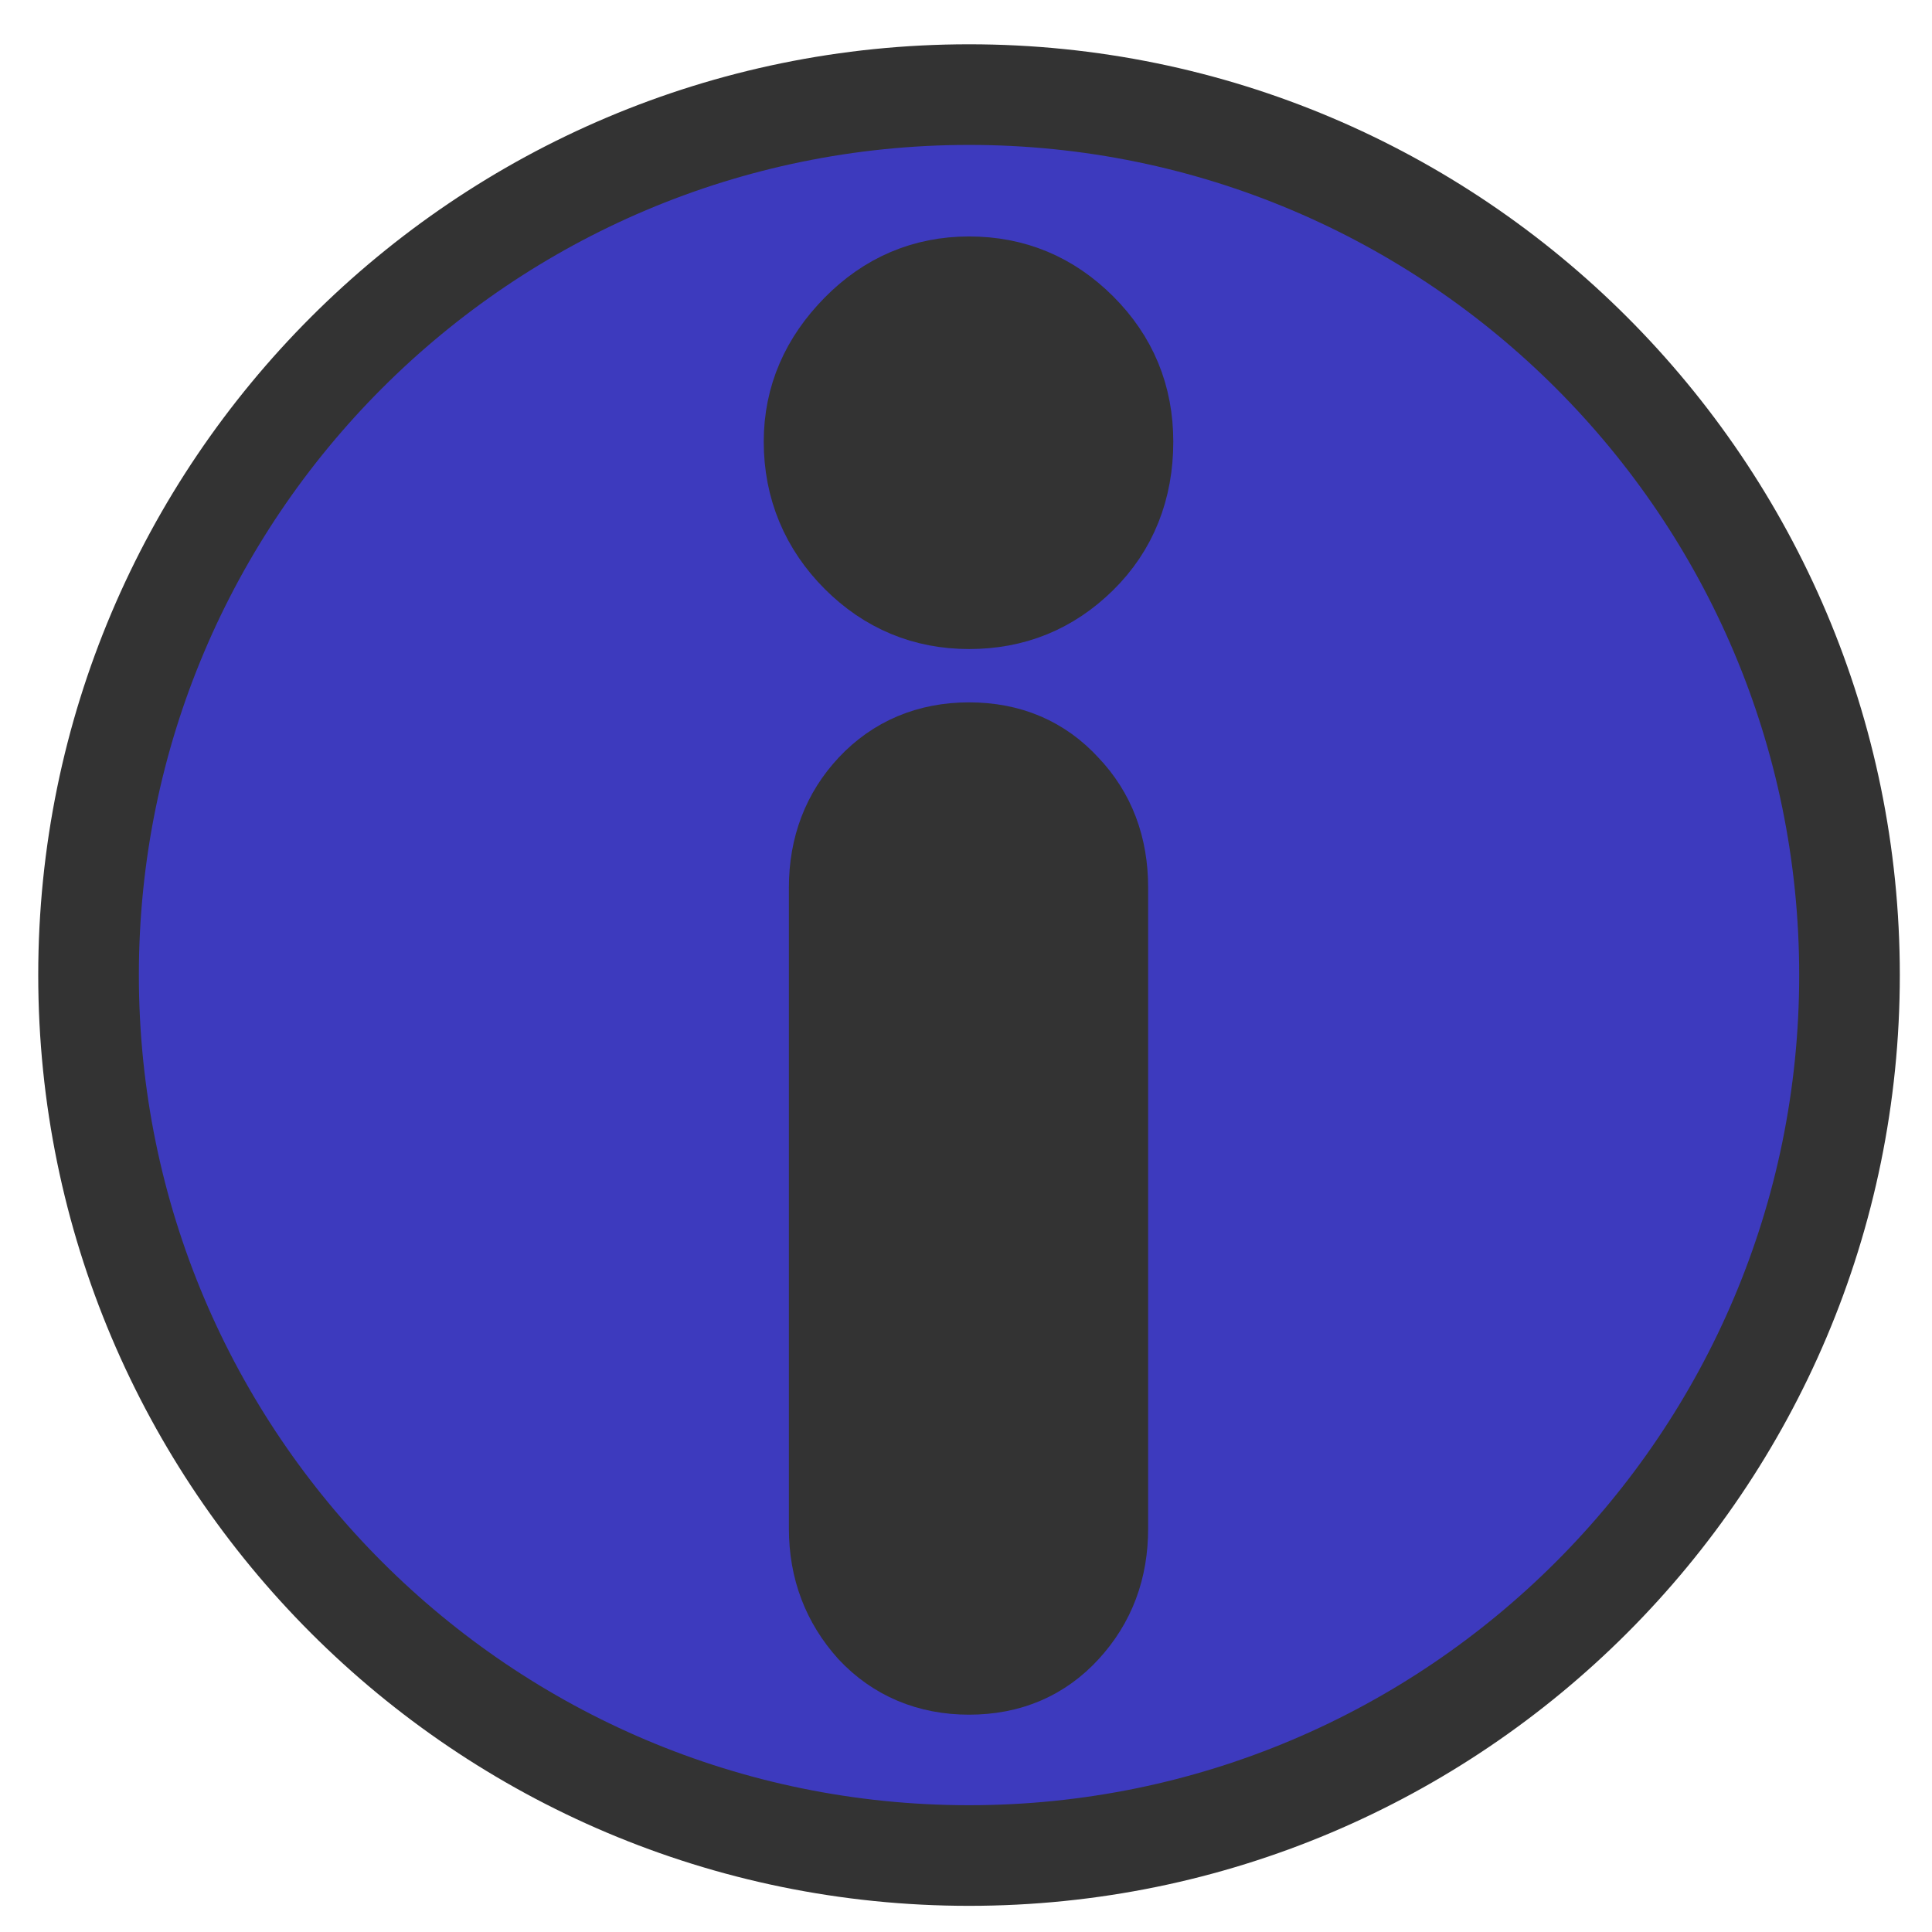
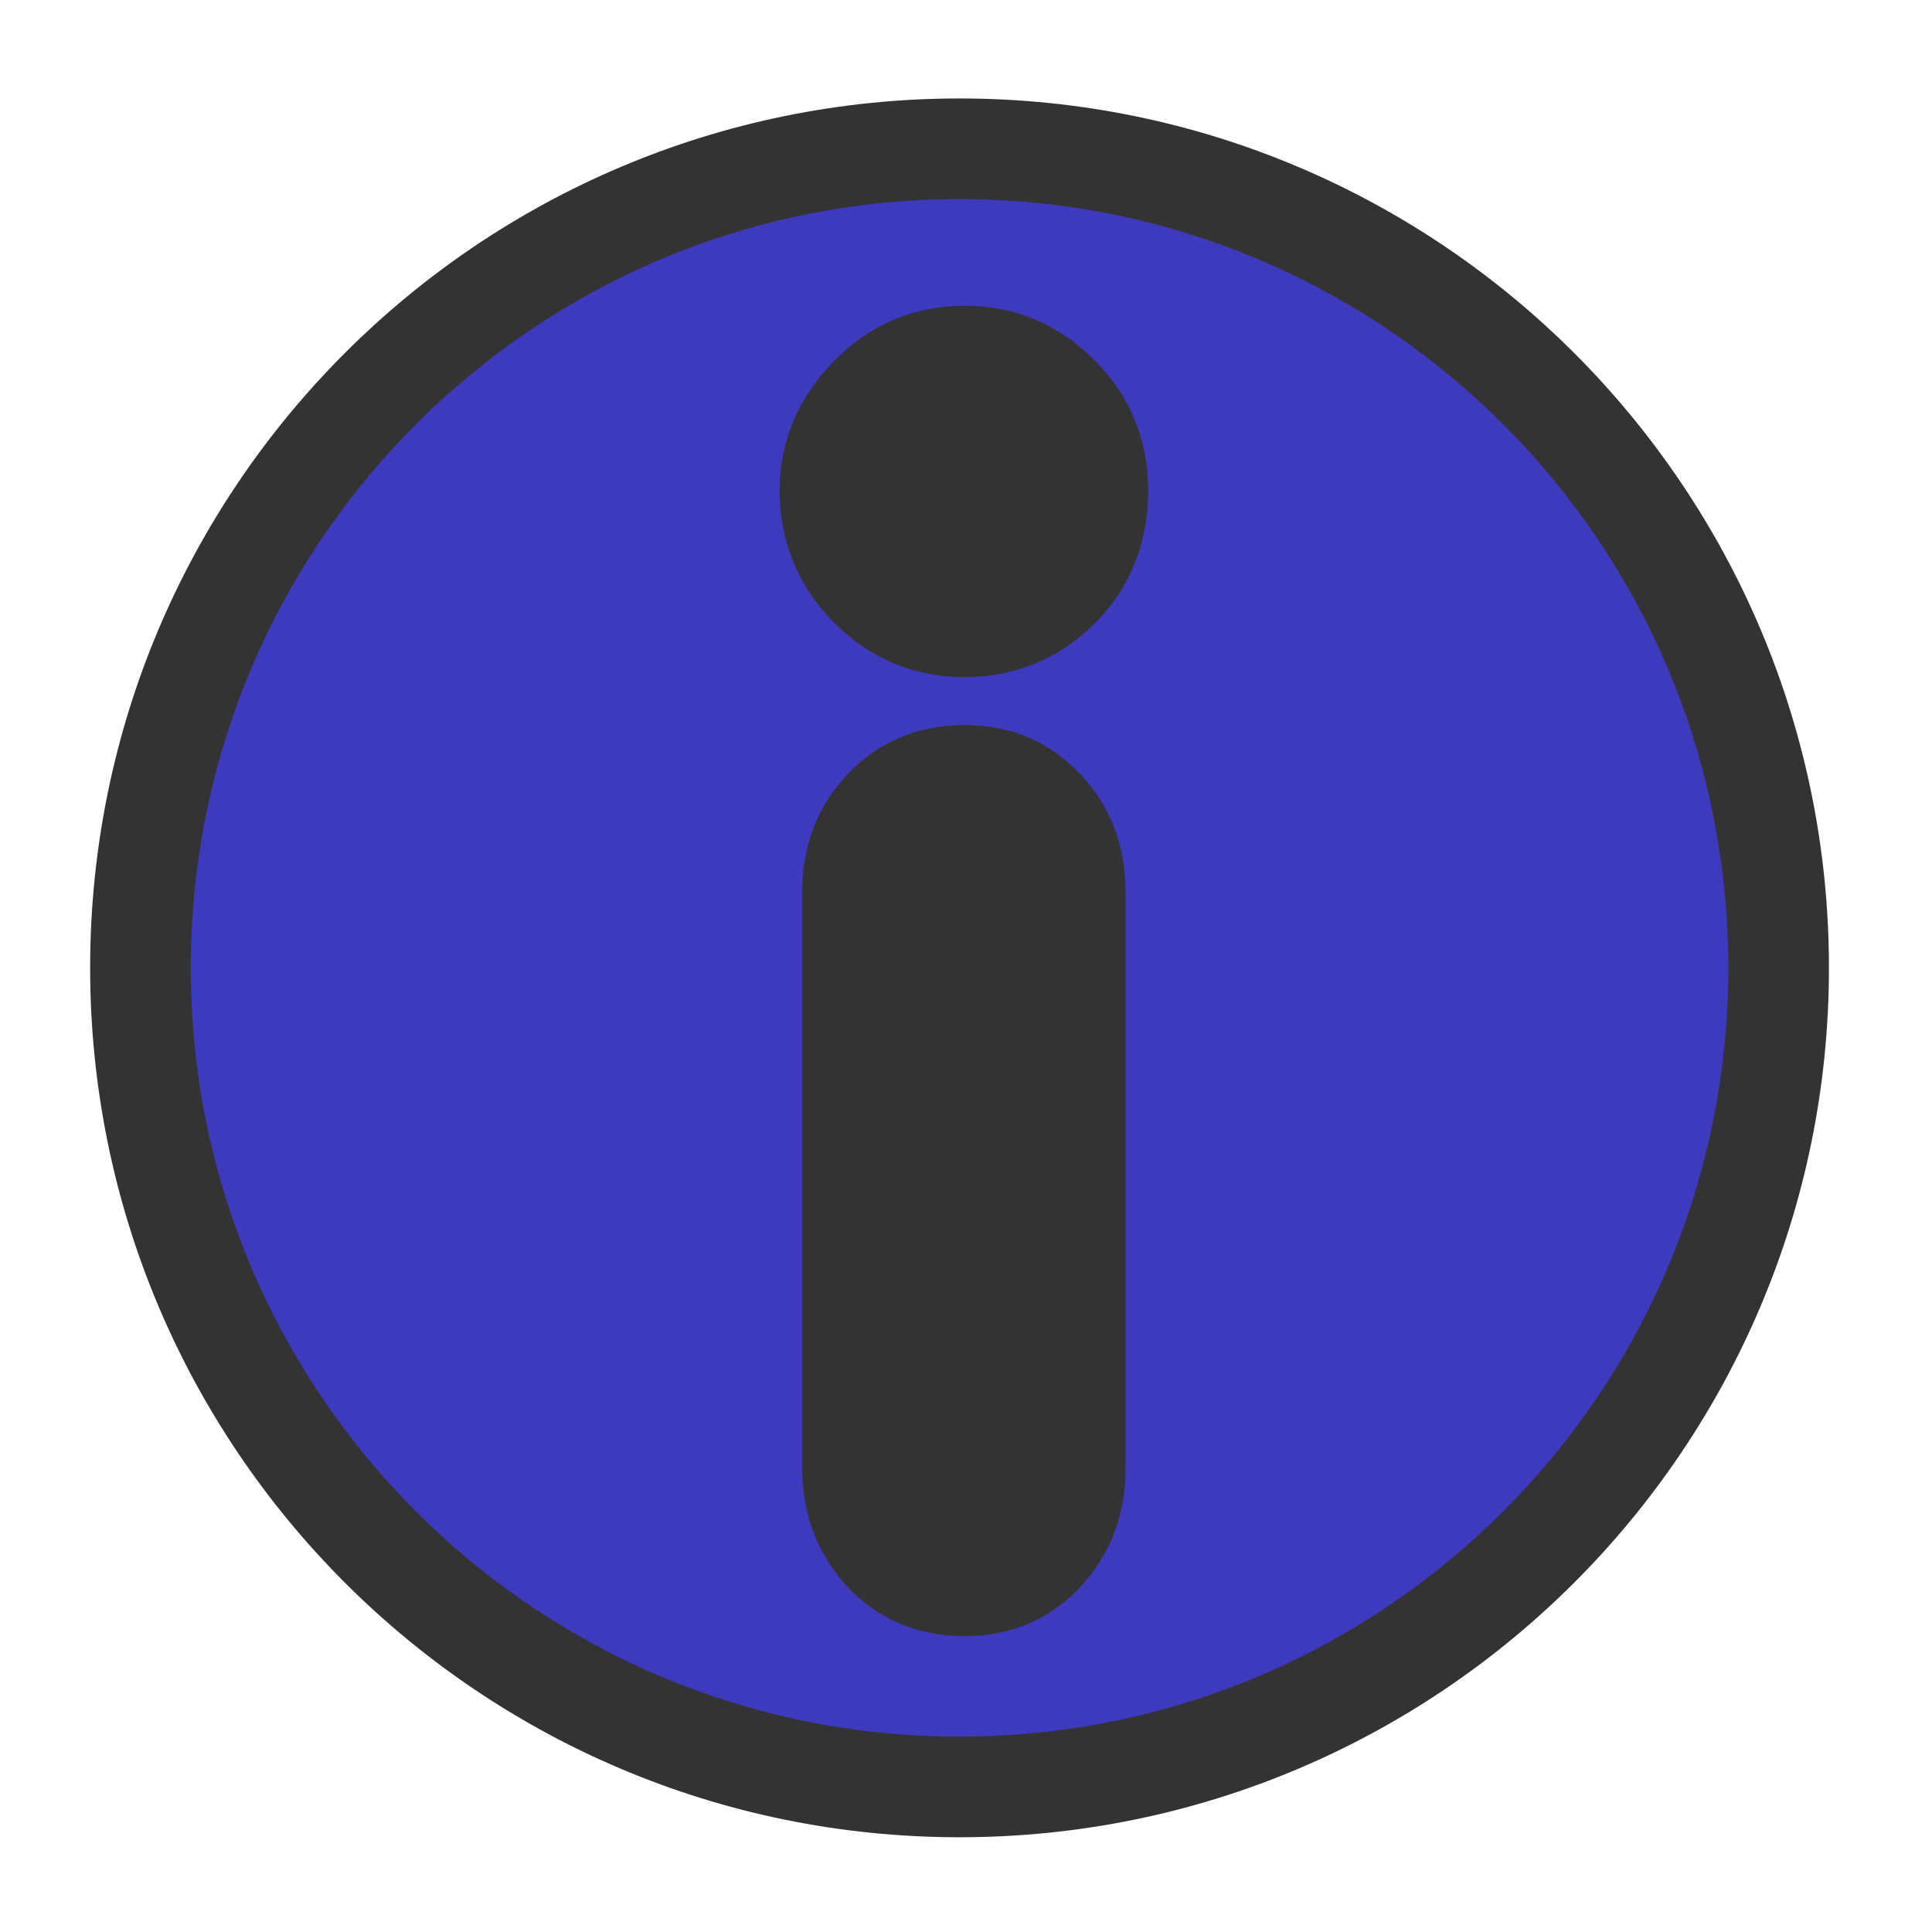
<svg xmlns="http://www.w3.org/2000/svg" height="60" id="svg1" version="1.0" width="60" x="0" y="0">
-   <defs id="defs3" />
-   <path style="fill:#3d3abe;fill-opacity:1;fill-rule:evenodd;stroke:#333333;stroke-width:3.125;stroke-dasharray:none;stroke-opacity:1" d="M 30.094,2.938 C 15.003,2.938 2.75,15.191 2.75,30.281 C 2.75,45.372 15.003,57.625 30.094,57.625 C 45.184,57.625 57.438,45.372 57.438,30.281 C 57.438,15.191 45.184,2.937 30.094,2.938 z " id="path3287" />
-   <path style="fill:#333333;fill-opacity:1;fill-rule:evenodd;stroke:#333333;stroke-width:3.125;stroke-dasharray:none;stroke-opacity:1" d="M 30.094,8.906 C 31.42,8.906 32.529,9.373 33.469,10.312 C 34.409,11.252 34.875,12.376 34.875,13.719 C 34.875,15.112 34.409,16.296 33.469,17.219 C 32.529,18.142 31.42,18.594 30.094,18.594 C 28.785,18.594 27.659,18.127 26.719,17.188 C 25.779,16.248 25.281,15.078 25.281,13.719 C 25.281,12.41 25.779,11.3 26.719,10.344 C 27.659,9.387 28.785,8.906 30.094,8.906 z " id="path3285" />
-   <path style="fill:#333333;fill-opacity:1;fill-rule:evenodd;stroke:#333333;stroke-width:3.125;stroke-dasharray:none;stroke-opacity:1" d="M 30.094,23.375 C 31.285,23.375 32.23,23.788 32.969,24.594 C 33.724,25.383 34.094,26.371 34.094,27.562 L 34.094,47.469 C 34.094,48.66 33.724,49.646 32.969,50.469 C 32.23,51.274 31.285,51.688 30.094,51.688 C 28.919,51.688 27.943,51.274 27.188,50.469 C 26.449,49.646 26.062,48.66 26.062,47.469 L 26.062,27.562 C 26.062,26.371 26.449,25.383 27.188,24.594 C 27.943,23.788 28.919,23.375 30.094,23.375 z " id="path838" />
+   <defs id="defs3">
+     </defs>
+   <path style="font-size:12px;fill:#3d3abe;fill-opacity:1;fill-rule:evenodd;stroke:#333333;stroke-width:3.125;stroke-linecap:round;stroke-linejoin:round;stroke-dasharray:none;stroke-opacity:1" d="M 29.799,4.62 C 15.752,4.62 4.362,16.01 4.362,30.057 C 4.362,44.104 15.752,55.495 29.799,55.495 C 43.846,55.495 55.237,44.104 55.237,30.057 C 55.237,16.01 43.846,4.62 29.799,4.62 z" id="path2160" />
+   <g id="g2439" transform="matrix(0.9,0,0,0.9,7.916736,3.533536)">
+     <path id="path3285" d="M 24.479,8.186 C 25.805,8.186 26.914,8.653 27.854,9.593 C 28.794,10.533 29.261,11.656 29.261,12.999 C 29.261,14.392 28.794,15.576 27.854,16.499 C 26.914,17.422 25.805,17.874 24.479,17.874 C 23.17,17.874 22.044,17.408 21.104,16.468 C 20.164,15.528 19.667,14.359 19.667,12.999 C 19.667,11.69 20.164,10.581 21.104,9.624 C 22.044,8.667 23.17,8.186 24.479,8.186 z" style="fill:#333333;fill-opacity:1;fill-rule:evenodd;stroke:#333333;stroke-width:3.125;stroke-dasharray:none;stroke-opacity:1" />
+     <path id="path838" d="M 24.479,22.655 C 25.671,22.655 26.616,23.068 27.354,23.874 C 28.11,24.663 28.479,25.651 28.479,26.843 L 28.479,46.749 C 28.479,47.941 28.11,48.927 27.354,49.749 C 26.616,50.555 25.671,50.968 24.479,50.968 C 23.305,50.968 22.328,50.555 21.573,49.749 C 20.835,48.927 20.448,47.941 20.448,46.749 L 20.448,26.843 C 20.448,25.651 20.835,24.663 21.573,23.874 C 22.328,23.068 23.305,22.655 24.479,22.655 z" style="fill:#333333;fill-opacity:1;fill-rule:evenodd;stroke:#333333;stroke-width:3.125;stroke-dasharray:none;stroke-opacity:1" />
+   </g>
</svg>
